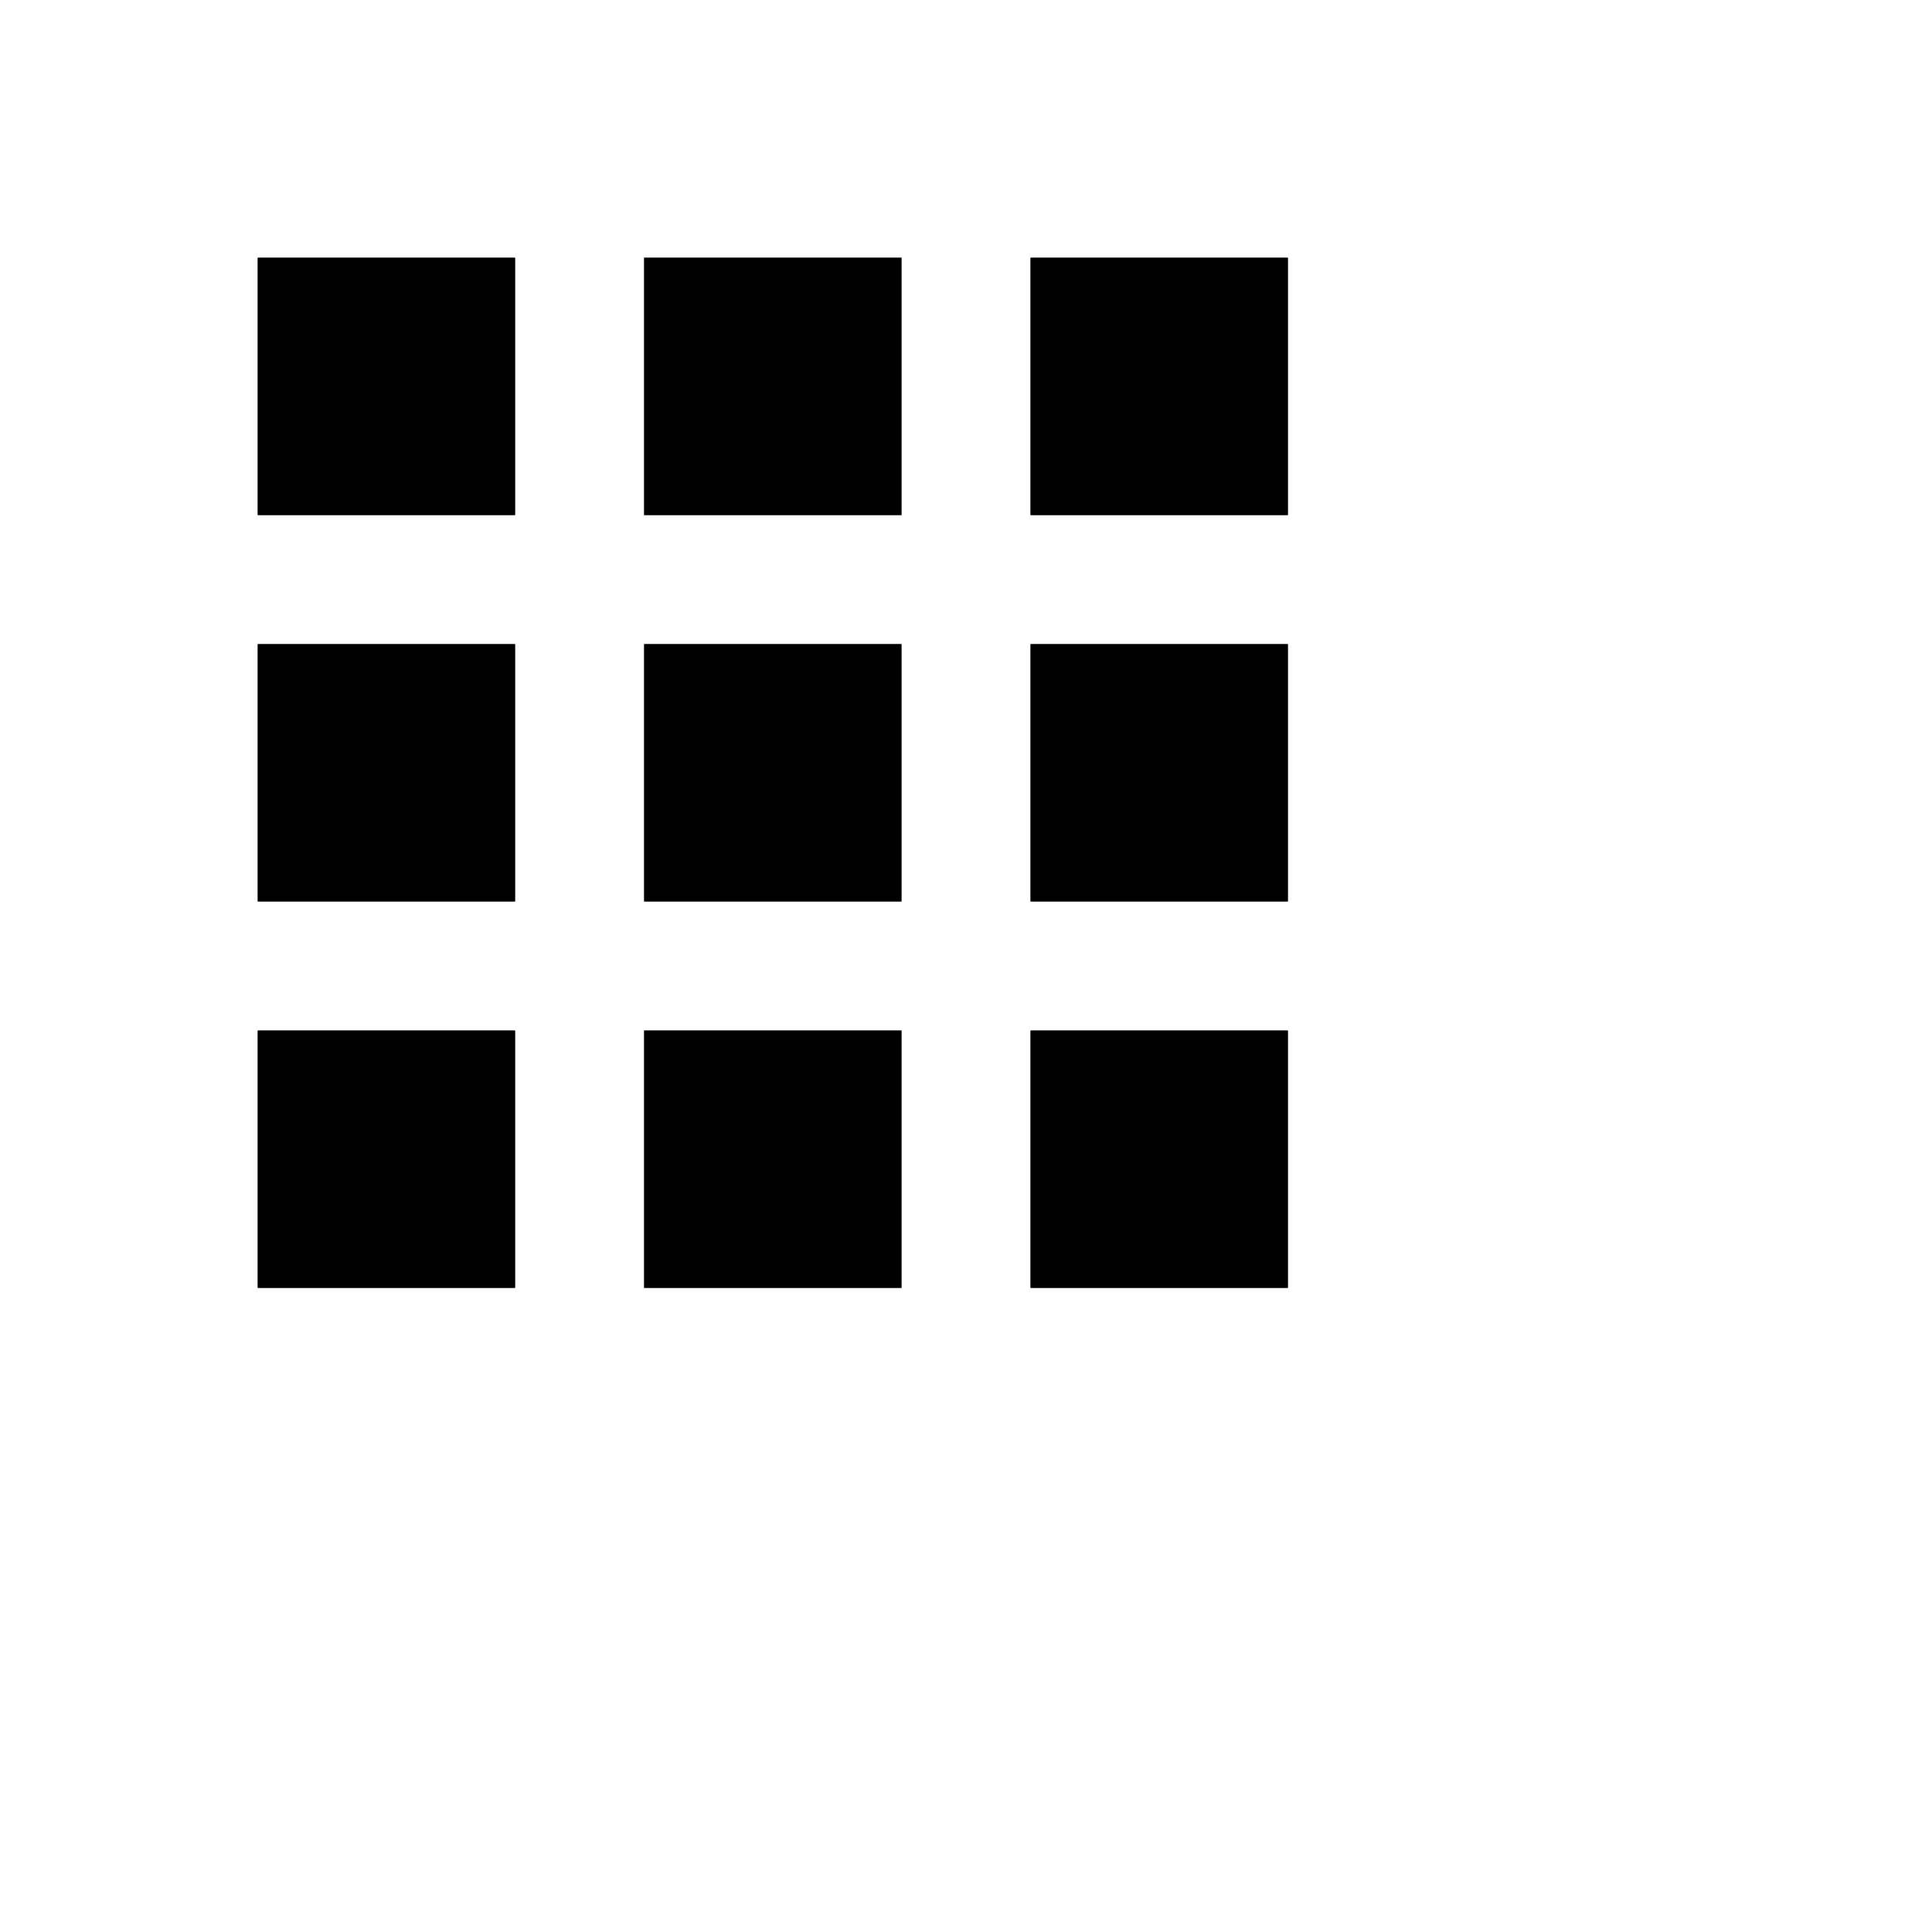
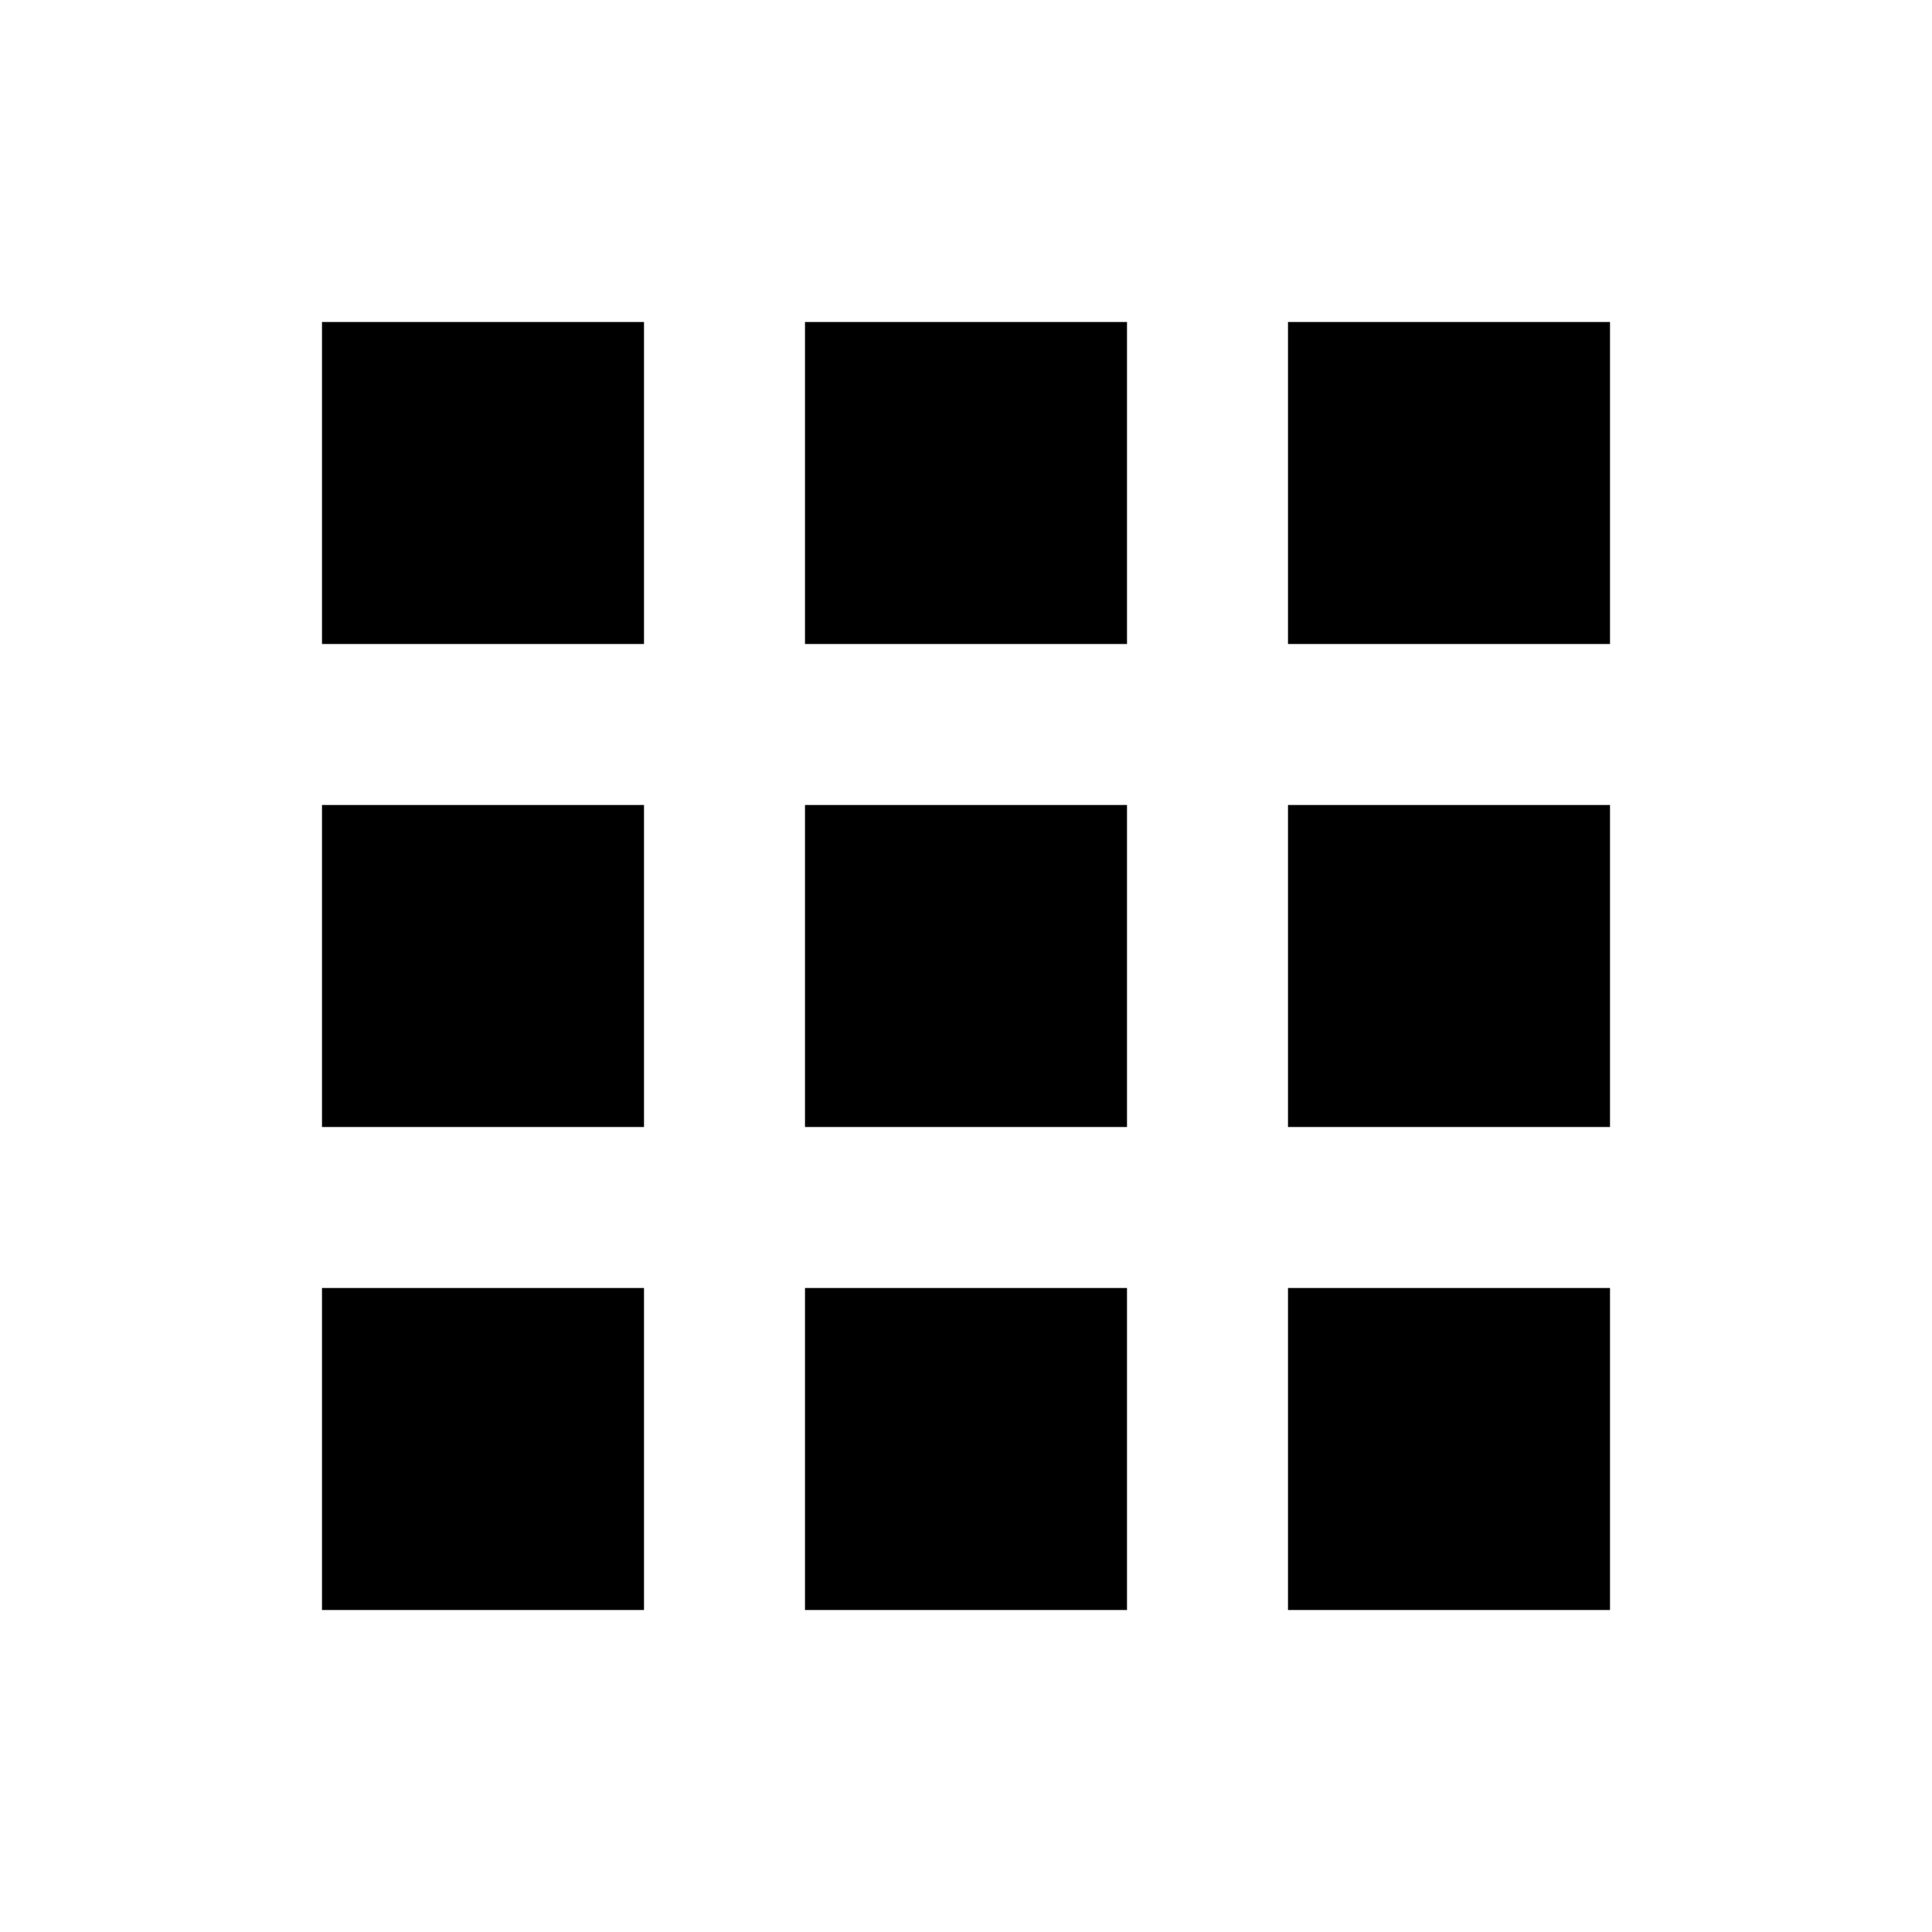
- <svg xmlns="http://www.w3.org/2000/svg" style="width:30px;height:30px" viewBox="0 0 30 30">
+ <svg xmlns="http://www.w3.org/2000/svg" viewBox="0 0 24 24">
  <path d="M4 8h4V4H4v4zm6 12h4v-4h-4v4zm-6 0h4v-4H4v4zm0-6h4v-4H4v4zm6 0h4v-4h-4v4zm6-10v4h4V4h-4zm-6 4h4V4h-4v4zm6 6h4v-4h-4v4zm0 6h4v-4h-4v4z" />
</svg>
